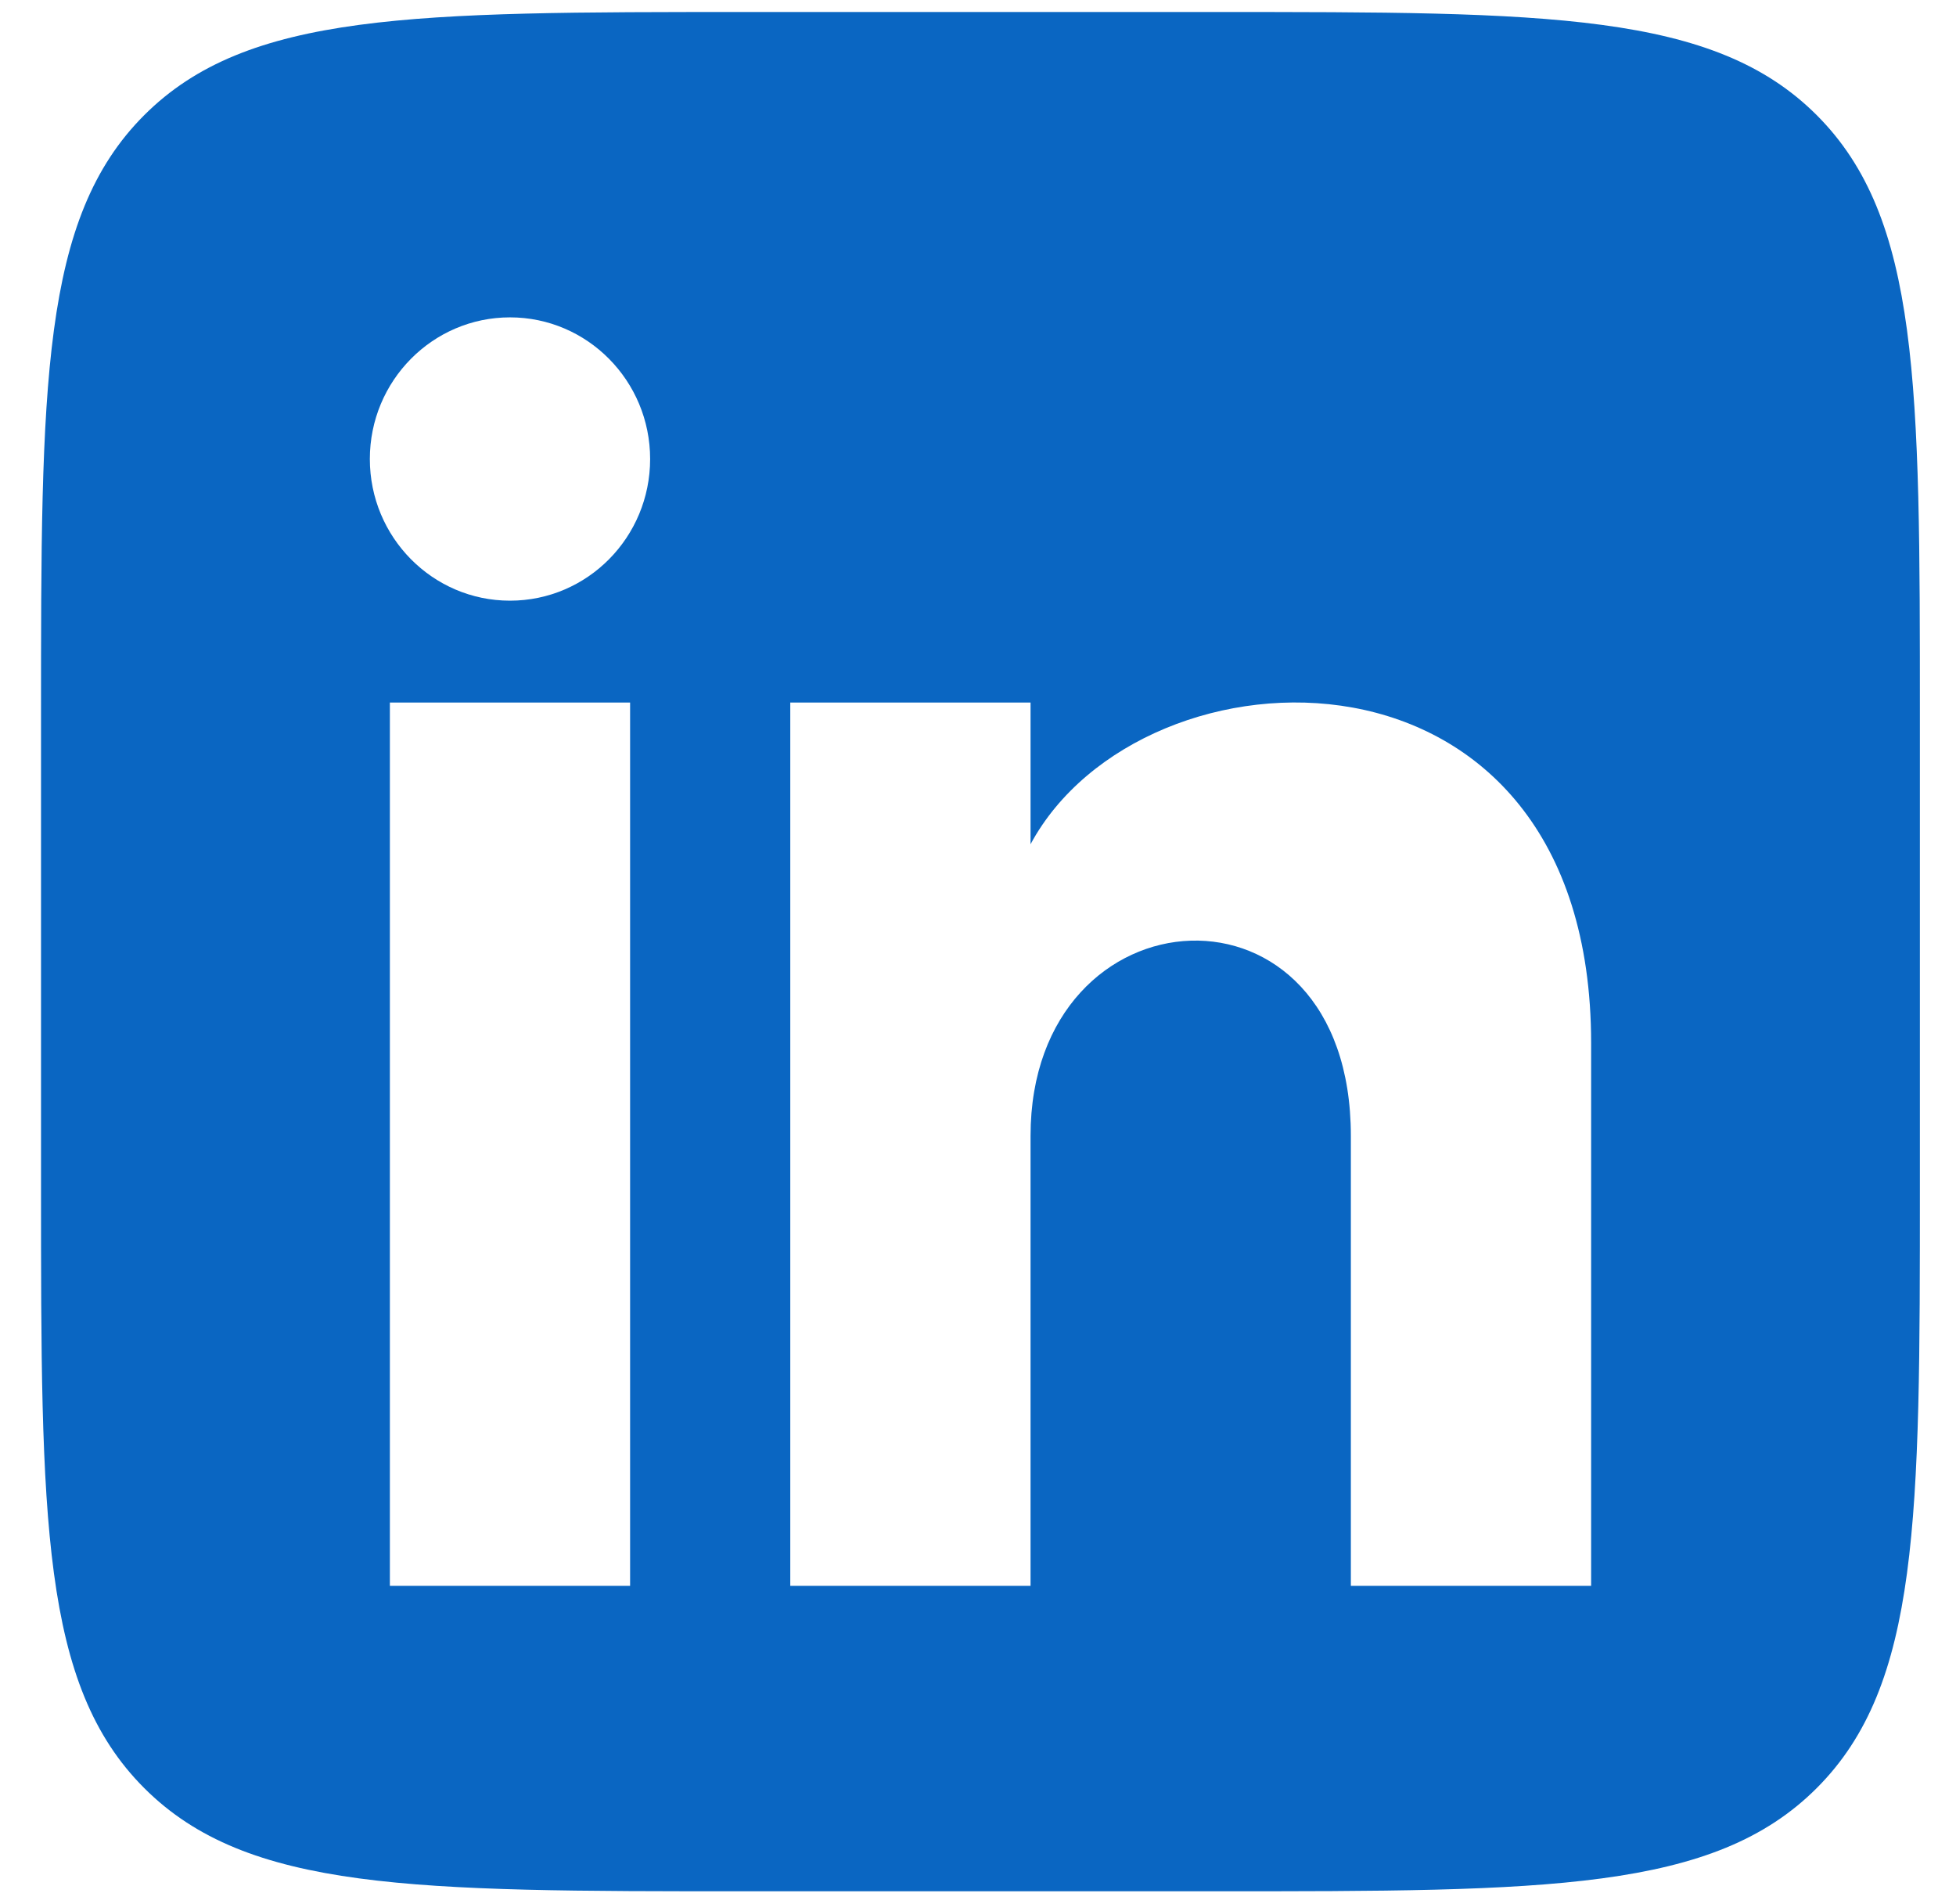
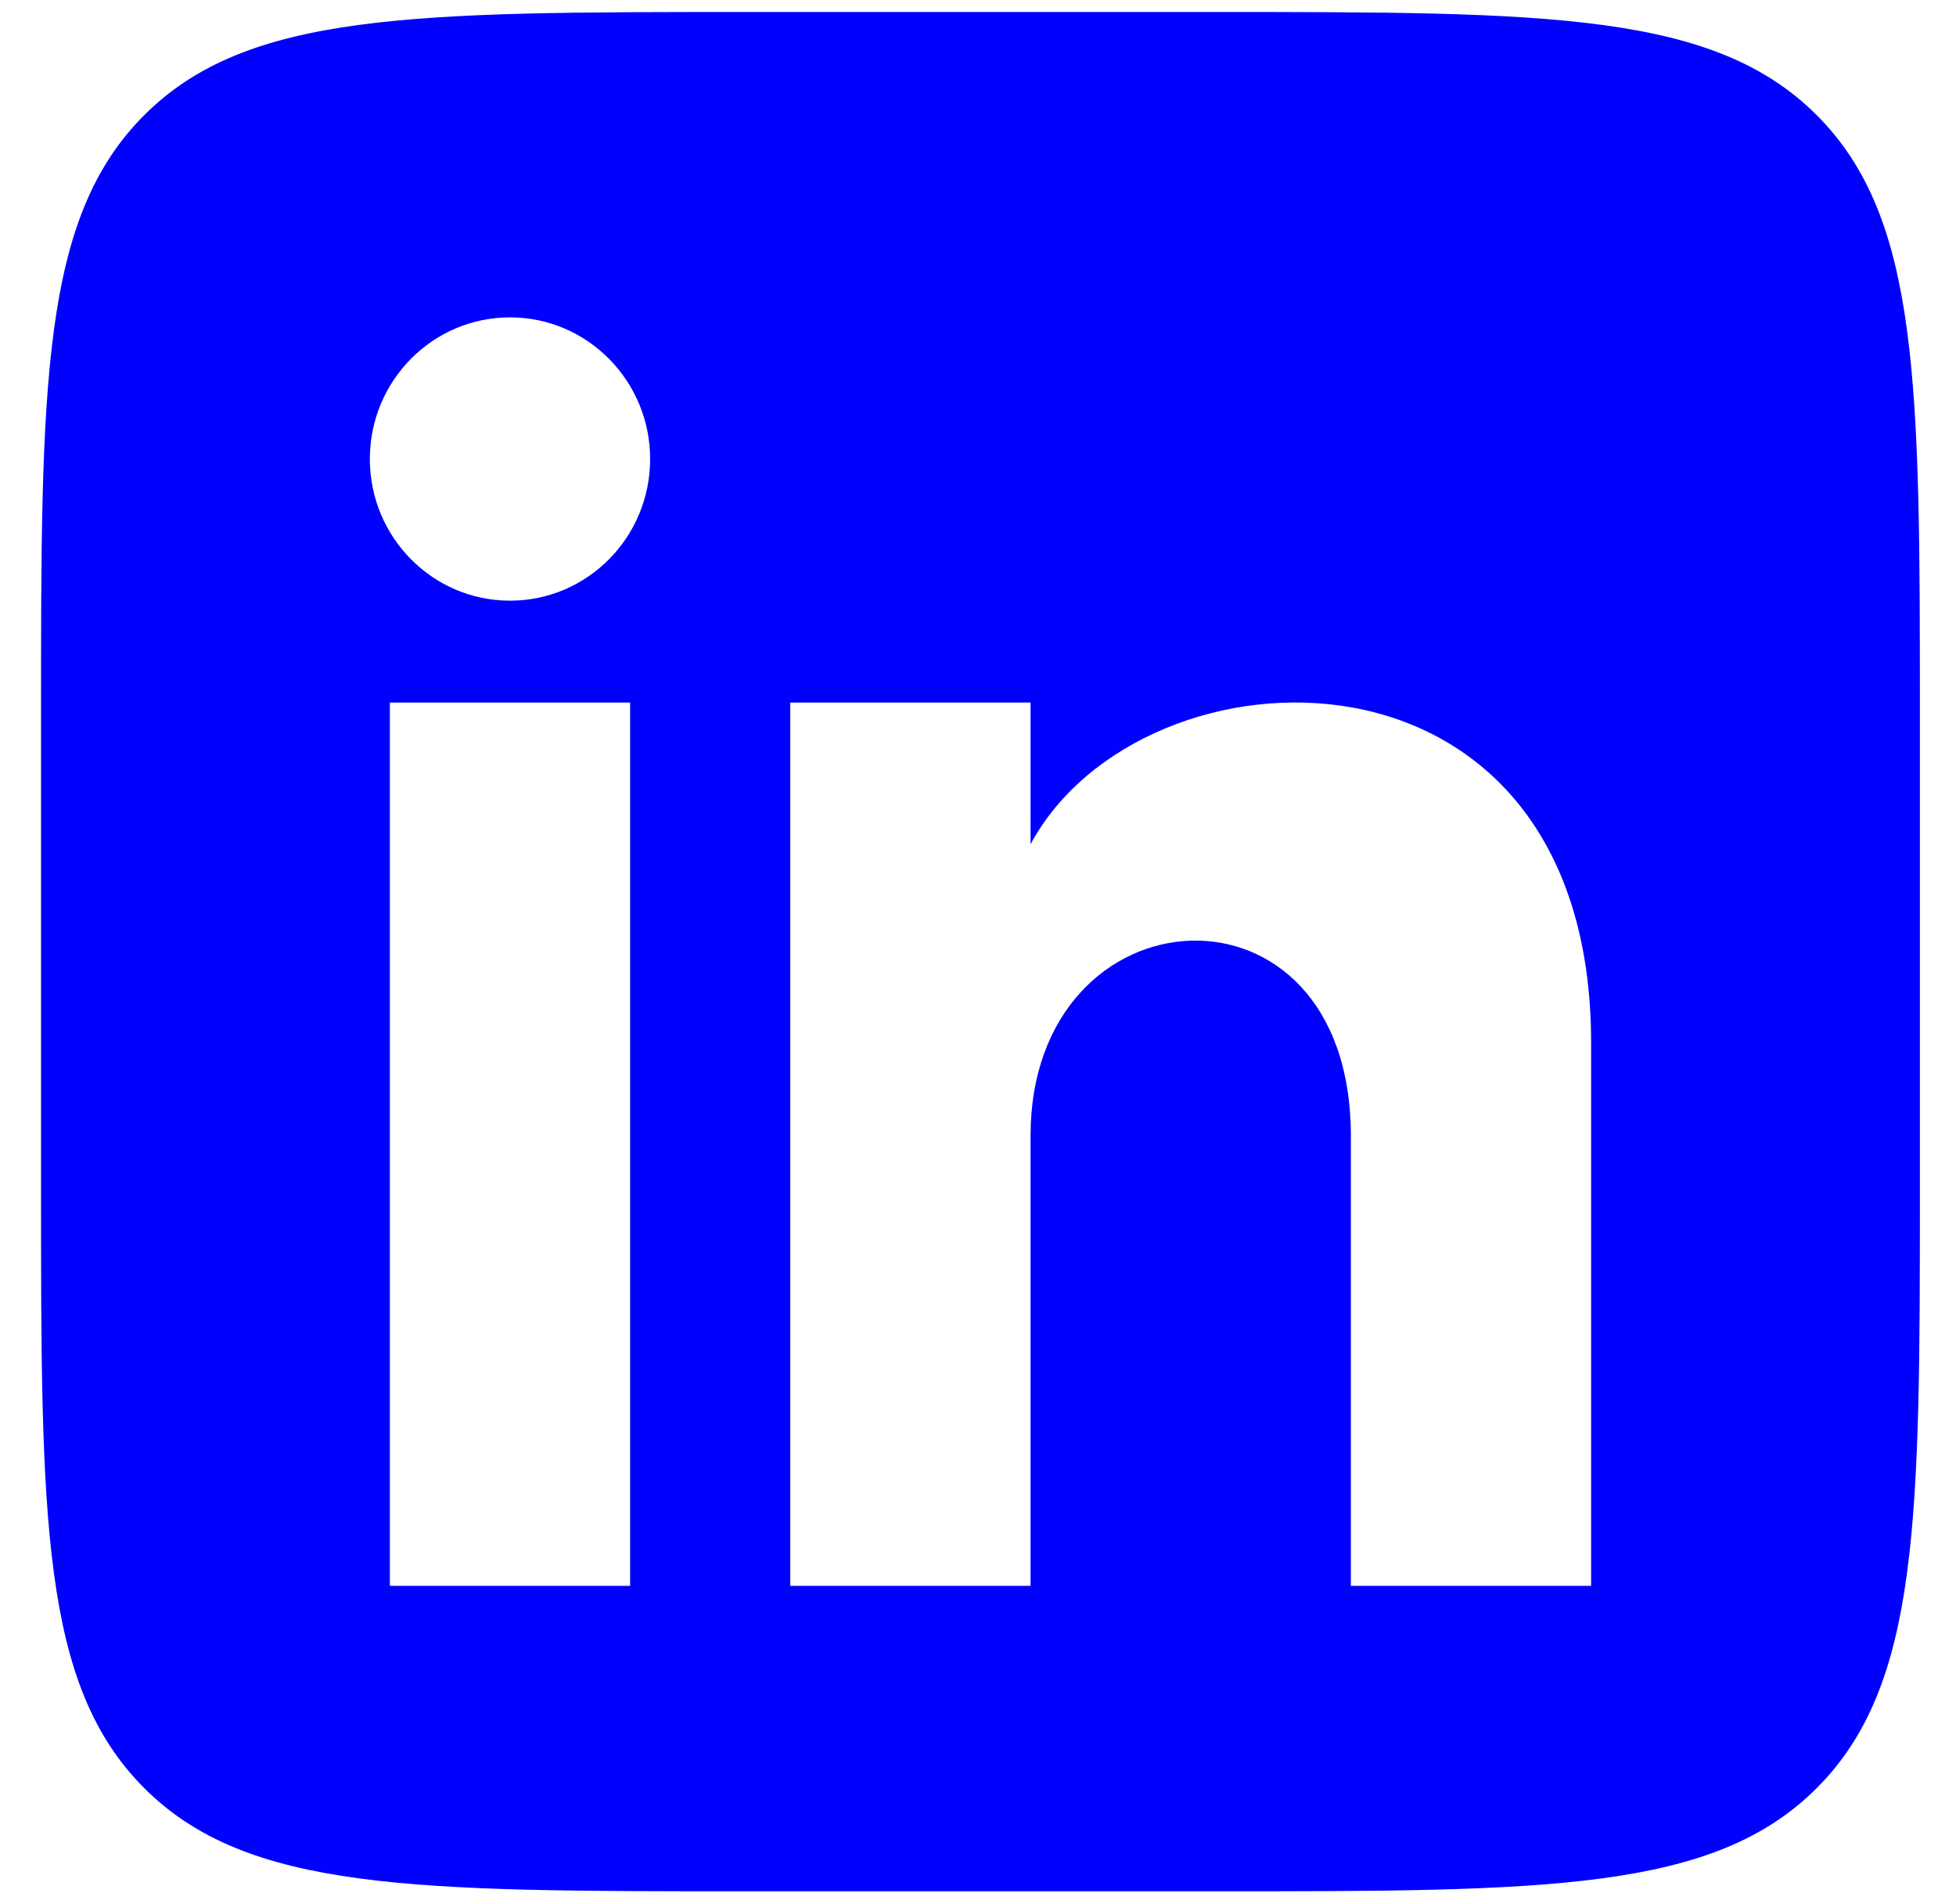
<svg xmlns="http://www.w3.org/2000/svg" width="37" height="36" viewBox="0 0 37 36" fill="none">
-   <path fill-rule="evenodd" clip-rule="evenodd" d="M2.728 2.178C0.776 4.13 0.776 7.272 0.776 13.554V22.44C0.776 28.723 0.776 31.864 2.728 33.816C4.68 35.768 7.821 35.768 14.104 35.768H22.989C29.272 35.768 32.414 35.768 34.366 33.816C36.317 31.864 36.317 28.723 36.317 22.44V13.554C36.317 7.272 36.317 4.13 34.366 2.178C32.414 0.227 29.272 0.227 22.989 0.227H14.104C7.821 0.227 4.68 0.227 2.728 2.178ZM9.647 11.36C8.184 11.36 6.996 10.16 6.996 8.681C6.996 7.202 8.184 6.002 9.647 6.002C11.11 6.002 12.298 7.202 12.298 8.681C12.298 10.16 11.112 11.36 9.647 11.36ZM7.375 29.992V13.286H11.919V29.992H7.375ZM25.553 29.992H30.098V19.727C30.098 11.749 21.61 12.039 19.494 15.966V13.286H14.949V29.992H19.494V21.481C19.494 16.753 25.553 16.366 25.553 21.481V29.992Z" fill="#0A66C2" />
+   <path fill-rule="evenodd" clip-rule="evenodd" d="M2.728 2.178C0.776 4.13 0.776 7.272 0.776 13.554V22.44C0.776 28.723 0.776 31.864 2.728 33.816C4.68 35.768 7.821 35.768 14.104 35.768H22.989C29.272 35.768 32.414 35.768 34.366 33.816C36.317 31.864 36.317 28.723 36.317 22.44V13.554C36.317 7.272 36.317 4.13 34.366 2.178C32.414 0.227 29.272 0.227 22.989 0.227H14.104C7.821 0.227 4.68 0.227 2.728 2.178ZM9.647 11.36C8.184 11.36 6.996 10.16 6.996 8.681C6.996 7.202 8.184 6.002 9.647 6.002C11.11 6.002 12.298 7.202 12.298 8.681C12.298 10.16 11.112 11.36 9.647 11.36ZM7.375 29.992V13.286H11.919V29.992H7.375ZM25.553 29.992H30.098V19.727C30.098 11.749 21.61 12.039 19.494 15.966V13.286H14.949V29.992H19.494V21.481C19.494 16.753 25.553 16.366 25.553 21.481V29.992Z" fill="blue" />
</svg>
